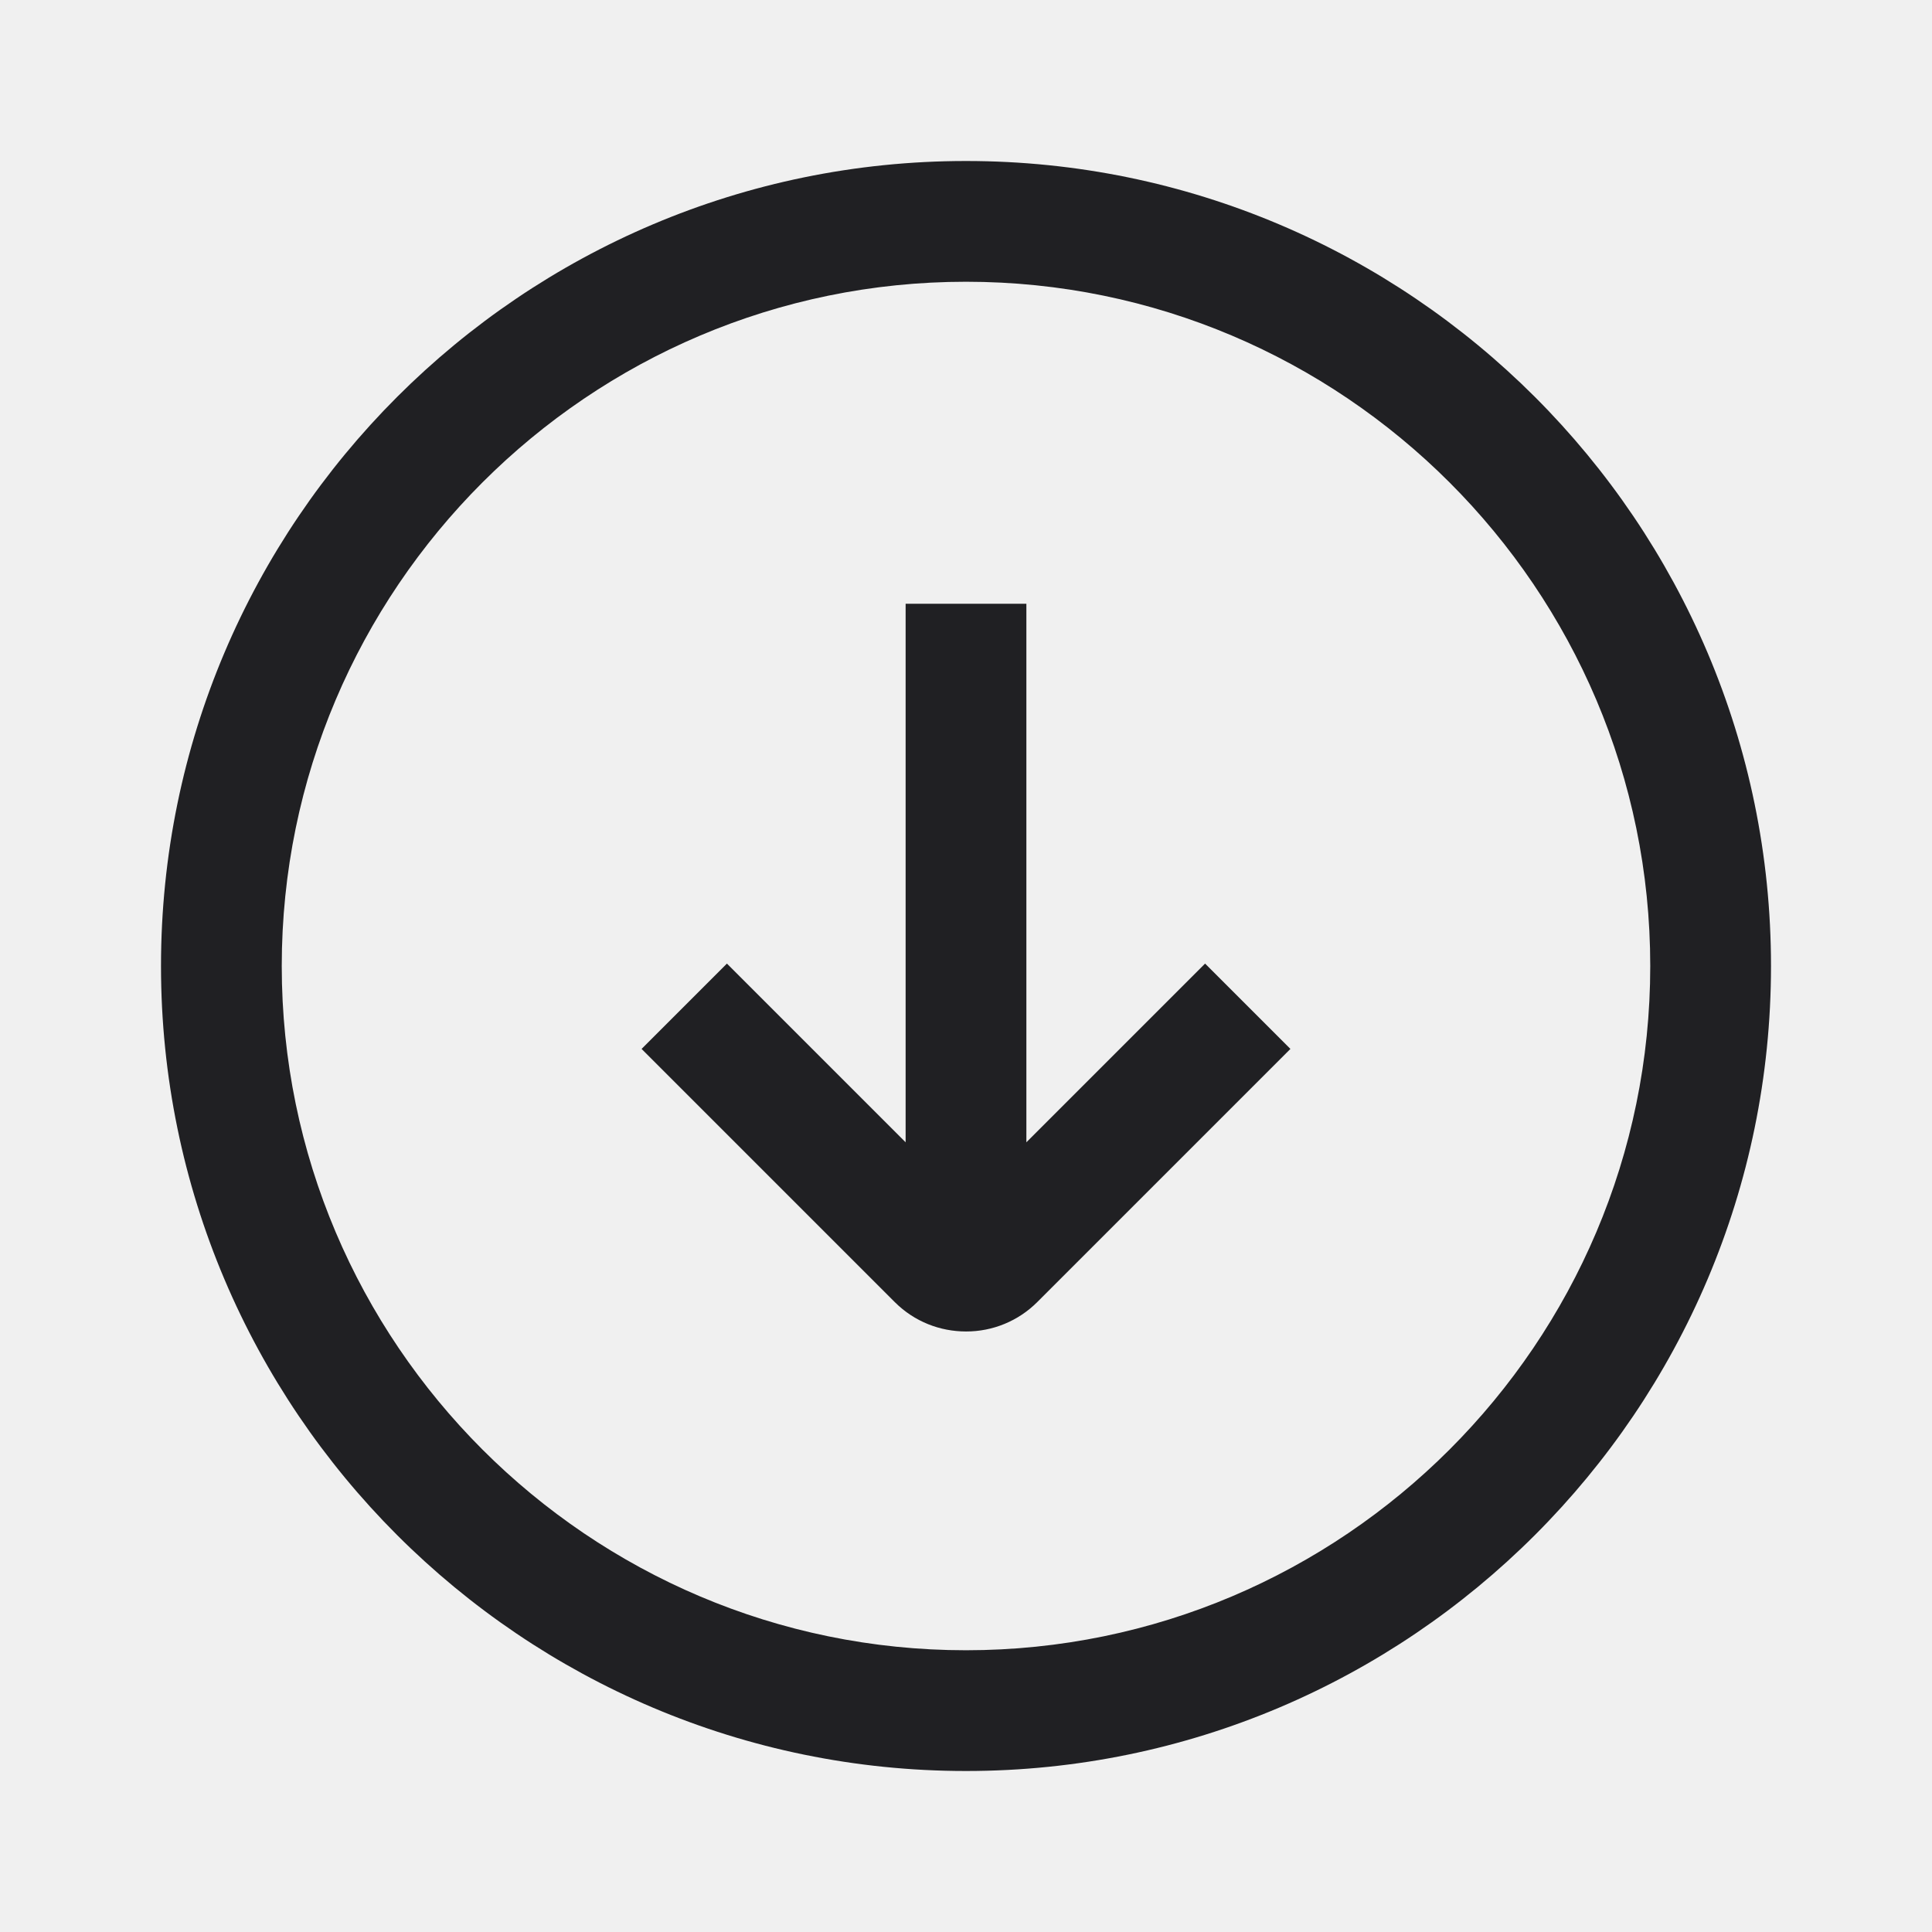
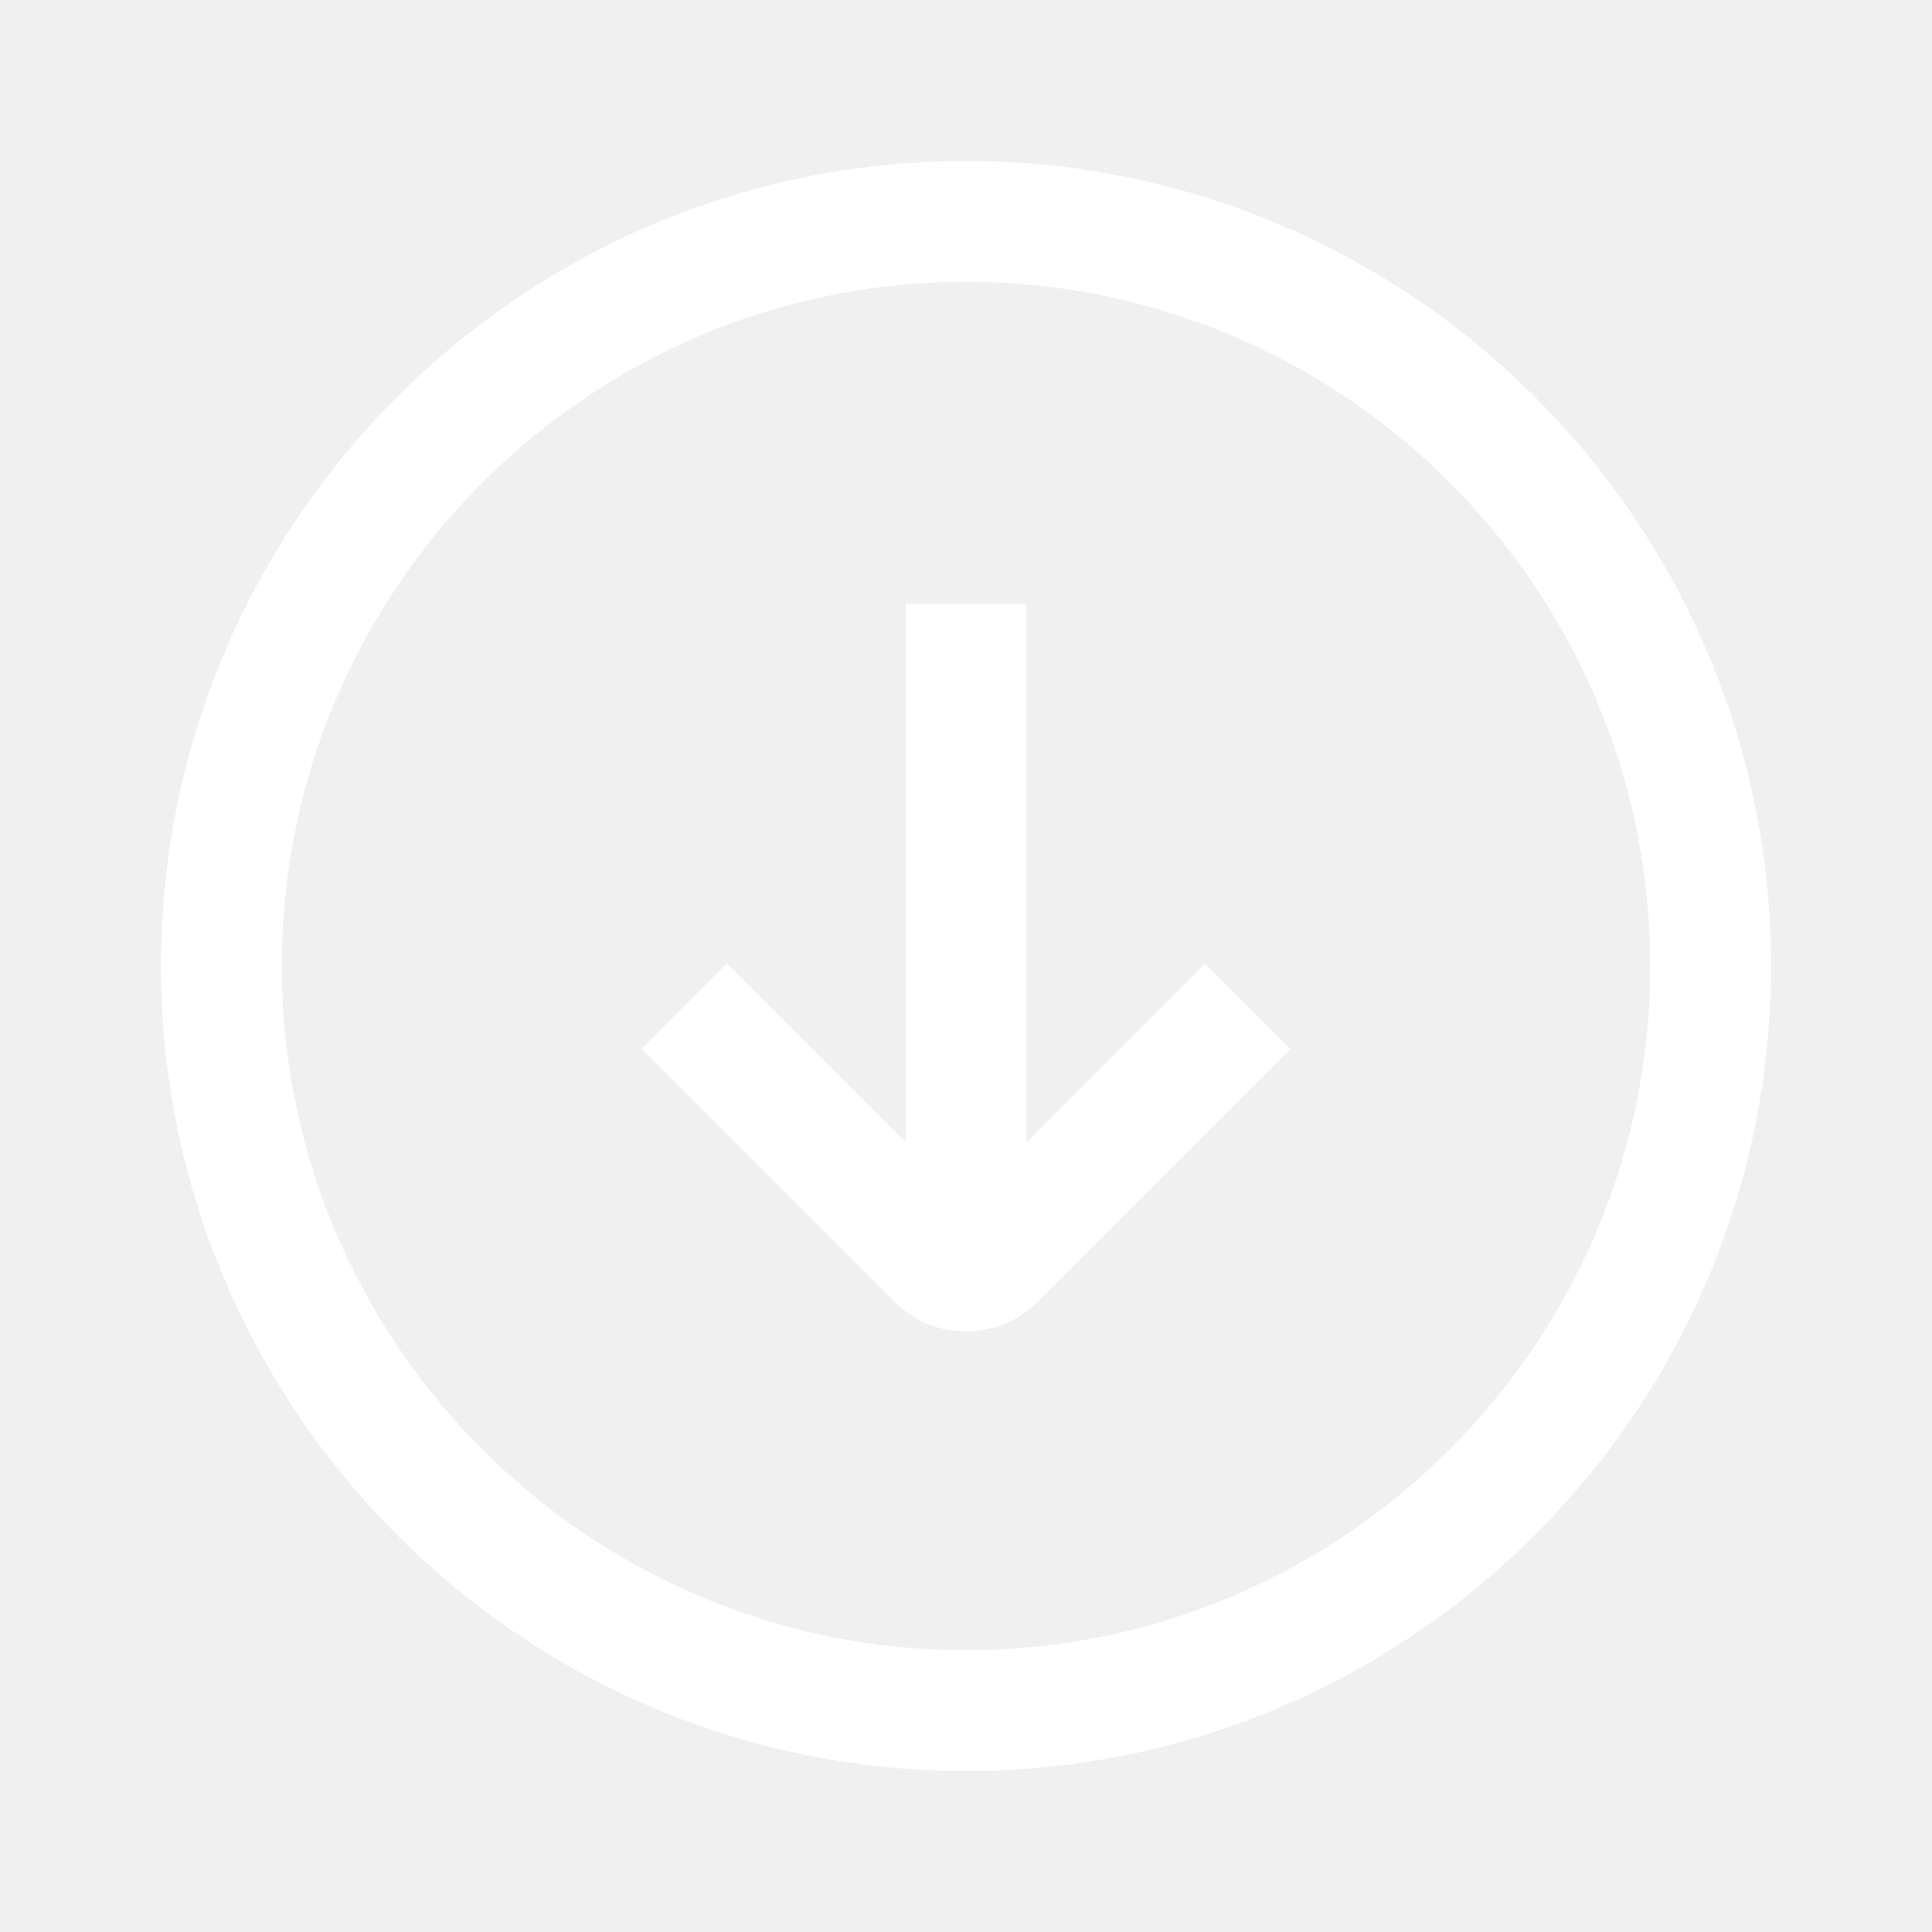
- <svg xmlns="http://www.w3.org/2000/svg" width="24" height="24" fill="none">
-   <path fill-rule="evenodd" clip-rule="evenodd" d="M2 12C2 6.485 6.485 2 12 2s10 4.485 10 10-4.485 10-10 10S2 17.515 2 12Zm1.5 0c0 4.685 3.815 8.5 8.5 8.5 4.685 0 8.5-3.815 8.5-8.5 0-4.685-3.815-8.5-8.5-8.5-4.685 0-8.5 3.815-8.5 8.5Zm9.25-4.5v6.69l2.22-2.22 1.06 1.06-3.145 3.145a1.245 1.245 0 0 1-.885.365c-.32 0-.64-.12-.885-.365L7.97 13.03l1.06-1.06 2.22 2.22V7.5h1.5Z" fill="#202023" />
+ <svg xmlns="http://www.w3.org/2000/svg" width="24" height="24">
+   <path fill-rule="evenodd" clip-rule="evenodd" d="M2 12C2 6.485 6.485 2 12 2s10 4.485 10 10-4.485 10-10 10S2 17.515 2 12Zm1.5 0c0 4.685 3.815 8.5 8.5 8.5 4.685 0 8.5-3.815 8.5-8.5 0-4.685-3.815-8.5-8.5-8.5-4.685 0-8.5 3.815-8.5 8.5Zm9.25-4.5v6.69l2.22-2.22 1.06 1.06-3.145 3.145a1.245 1.245 0 0 1-.885.365c-.32 0-.64-.12-.885-.365L7.97 13.03l1.06-1.06 2.22 2.22V7.5h1.5Z" fill="#ffffff" />
</svg>
